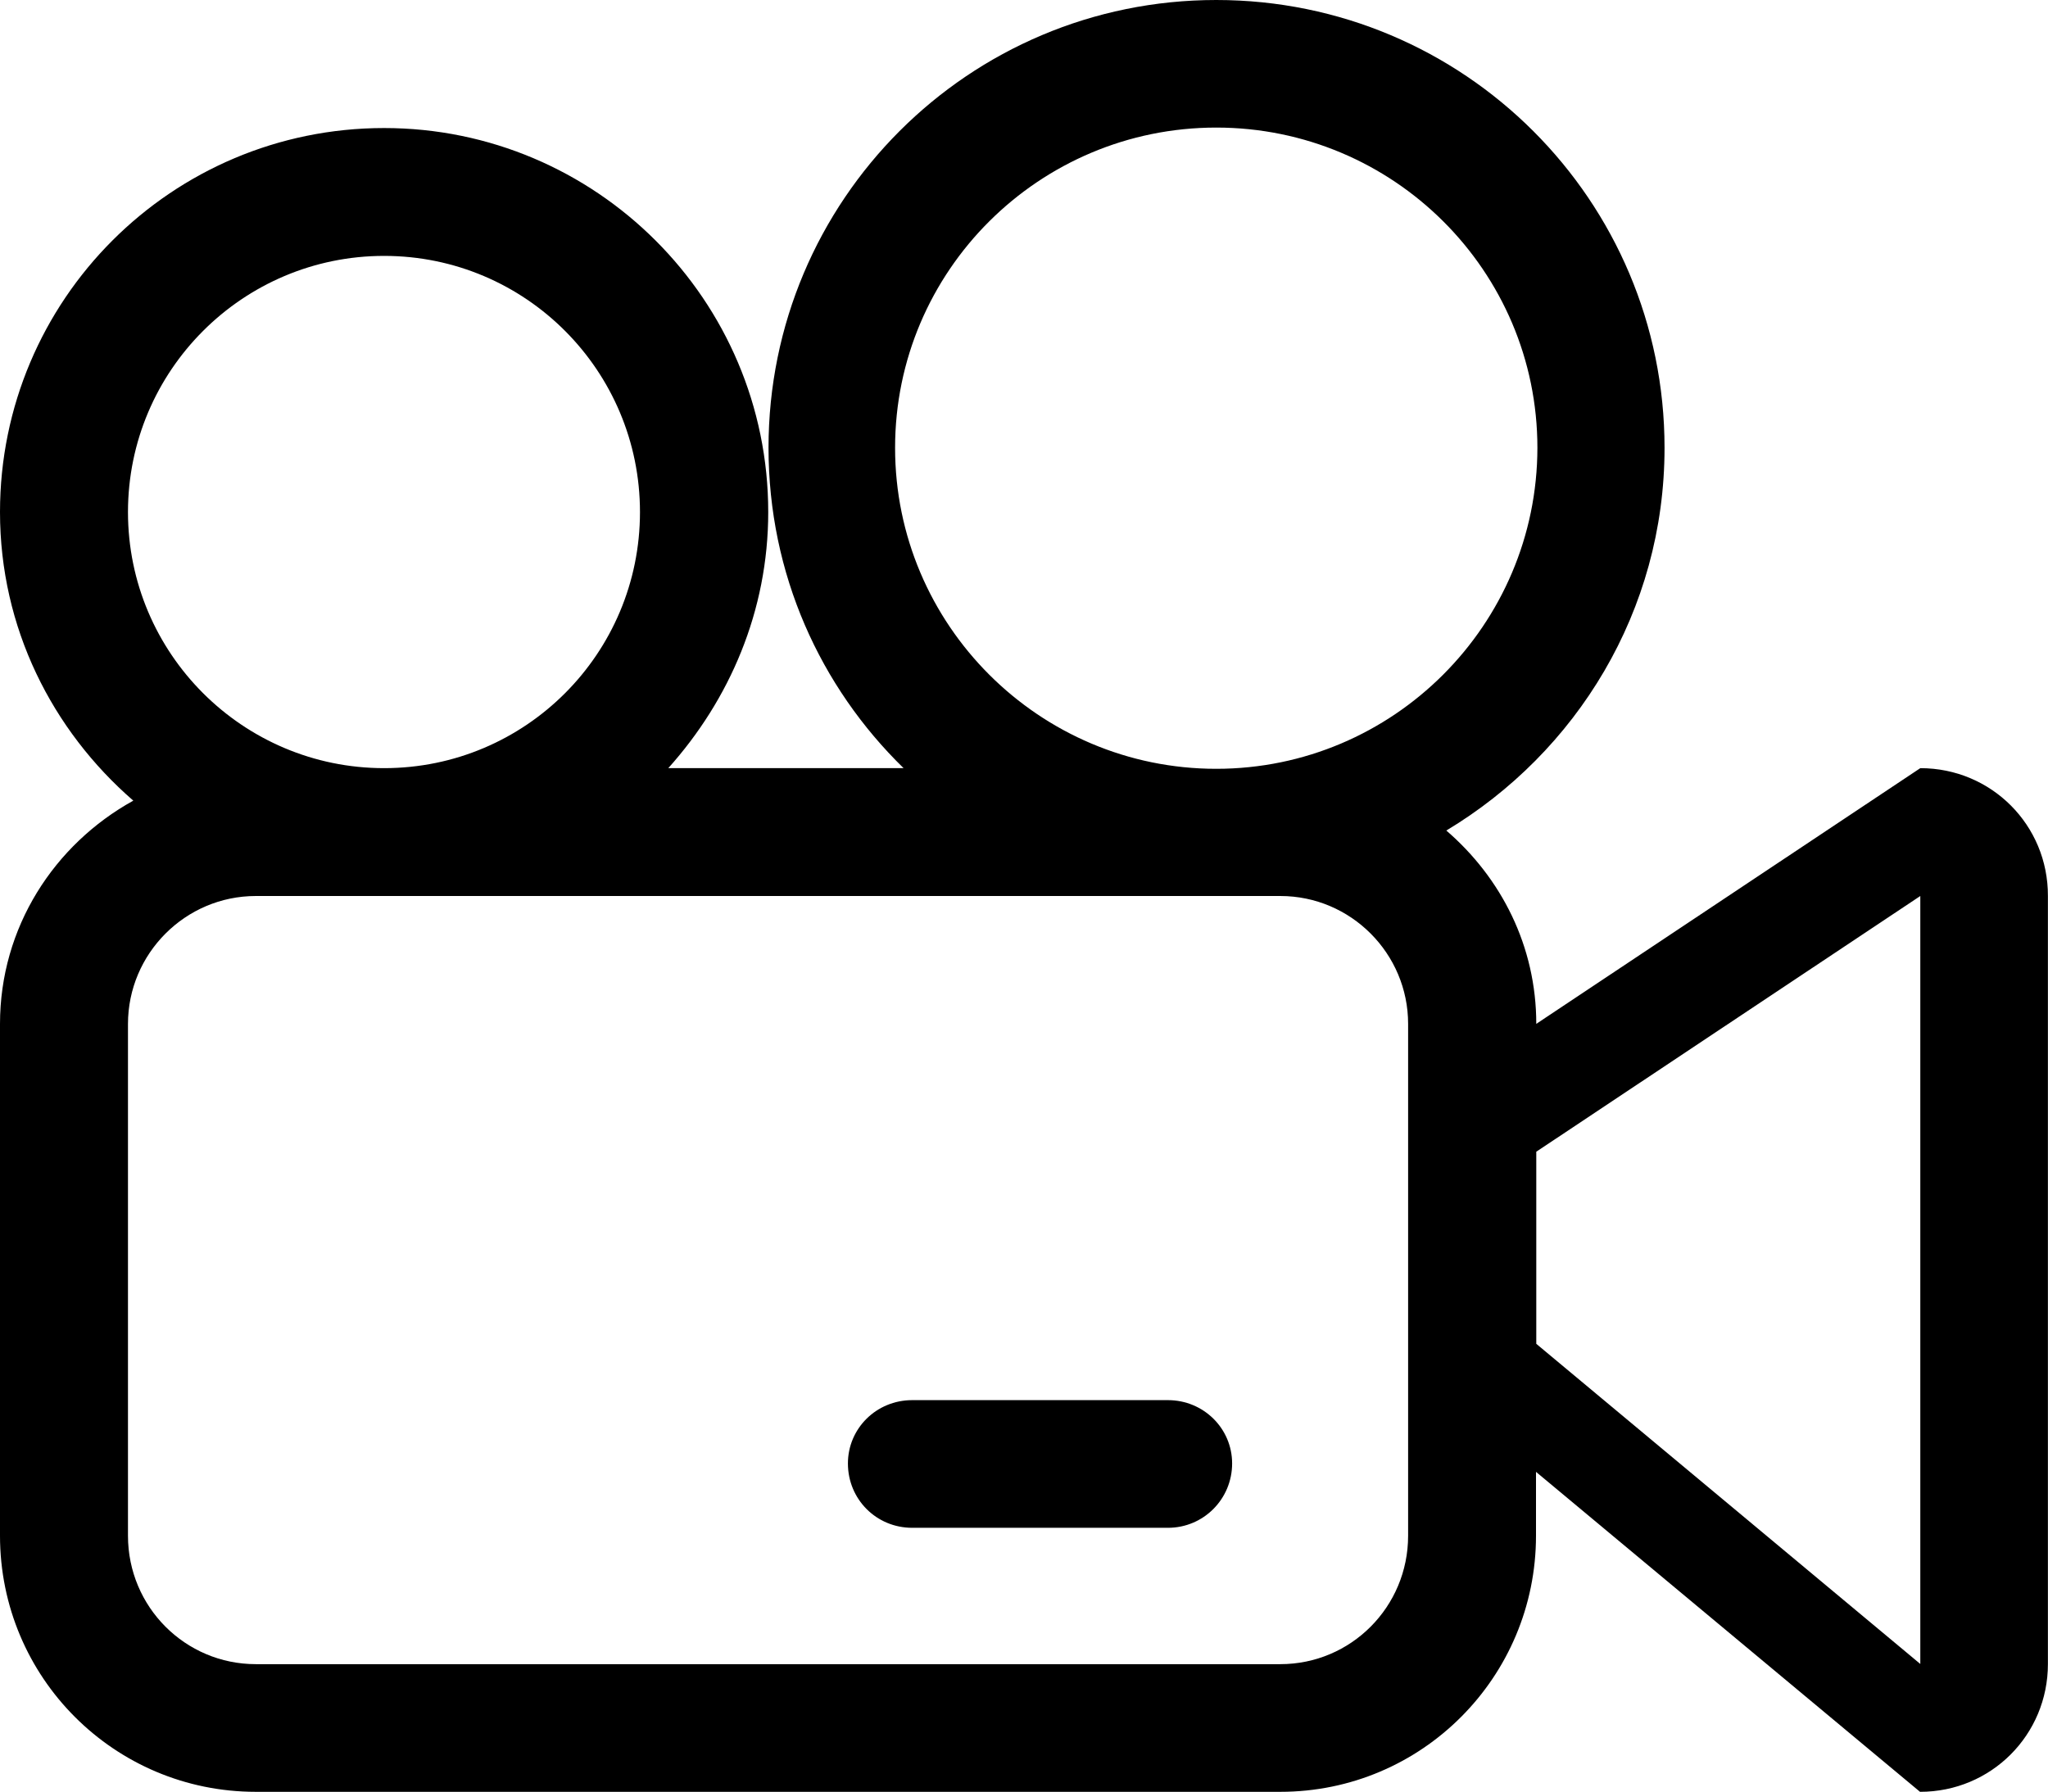
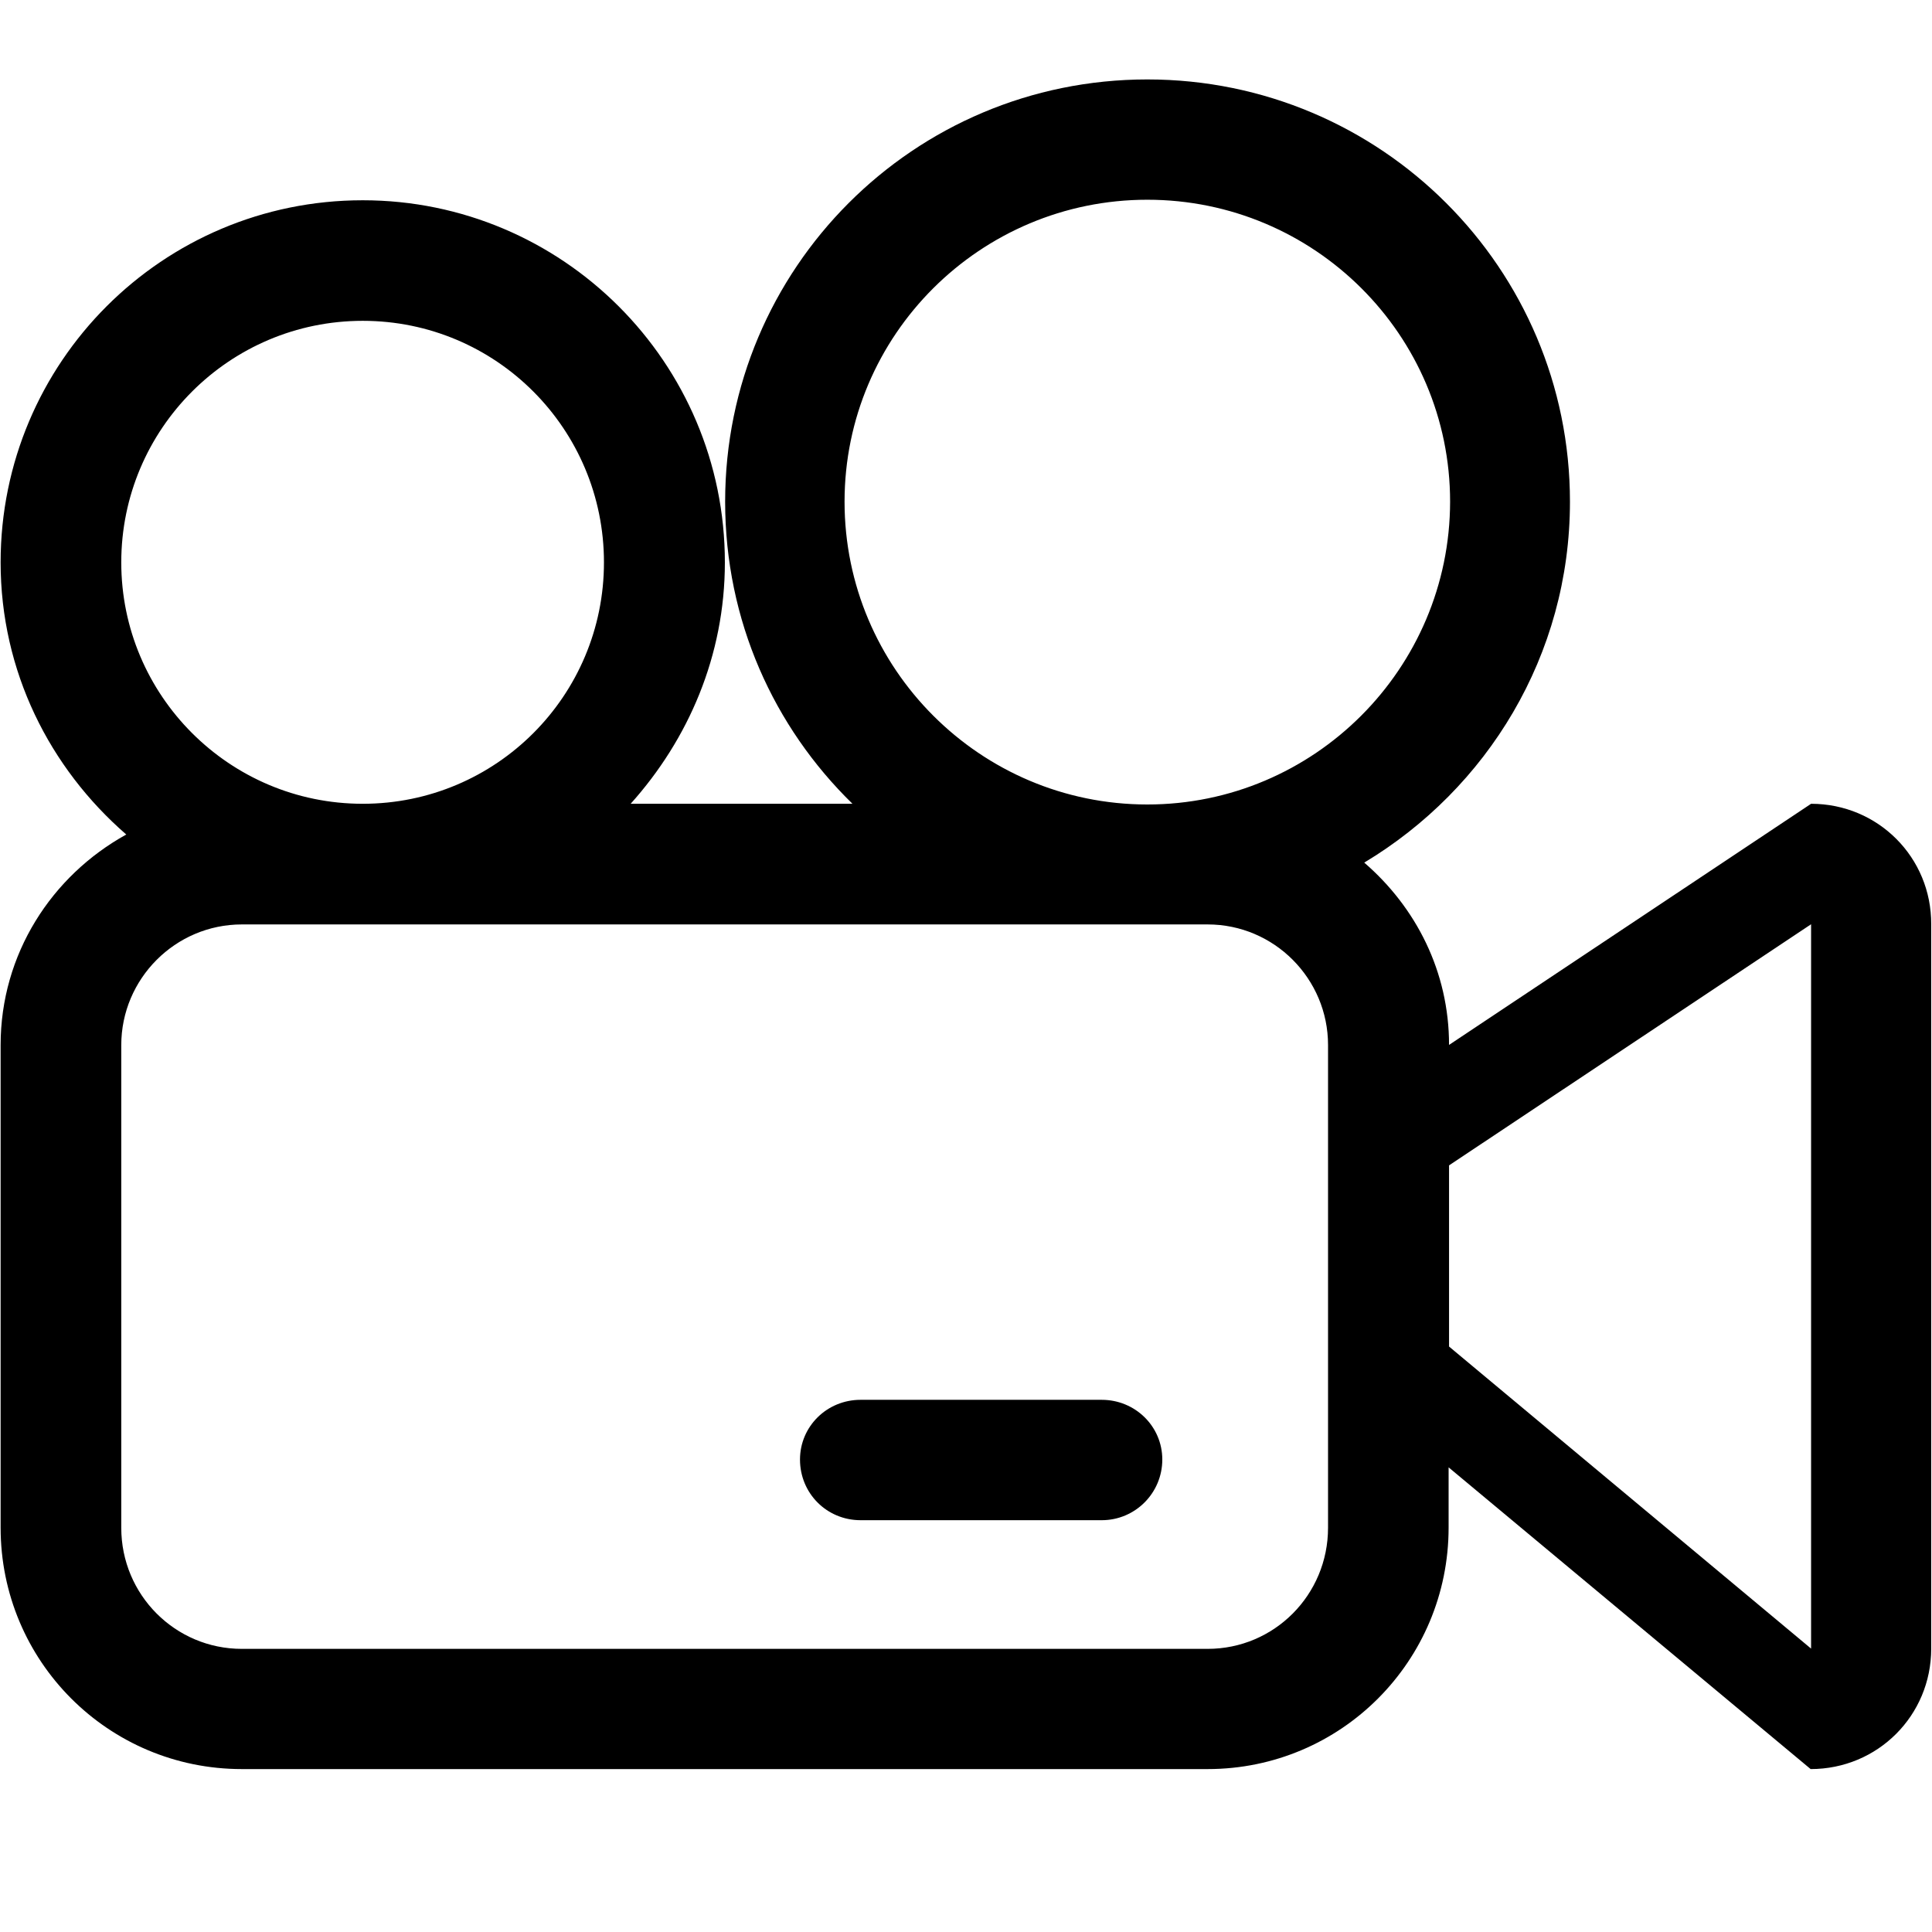
- <svg xmlns="http://www.w3.org/2000/svg" version="1.1" baseProfile="basic" id="Layer_1" x="0px" y="0px" width="21.924px" height="19.187px" viewBox="1.037 2.406 21.924 19.187" xml:space="preserve">
+ <svg xmlns="http://www.w3.org/2000/svg" version="1.1" baseProfile="basic" id="Layer_1" x="0px" y="0px" width="21.938px" height="21.938px" viewBox="1.024 -0.344 21.938 21.938" xml:space="preserve">
  <g>
-     <path d="M21.594,10.631l-4.111,2.738c0-0.832-0.375-1.563-0.963-2.07c1.394-0.837,2.336-2.351,2.336-4.098   c0-2.649-2.146-4.795-4.799-4.795c-2.651,0-4.793,2.146-4.793,4.795c0,1.351,0.553,2.559,1.446,3.43H8.191   c0.656-0.732,1.07-1.683,1.07-2.742c0-2.271-1.845-4.112-4.112-4.112c-2.274,0-4.112,1.841-4.112,4.112   c0,1.238,0.557,2.335,1.427,3.09c-0.848,0.469-1.427,1.358-1.427,2.391v5.479c0,1.518,1.224,2.743,2.739,2.743h10.967   c1.515,0,2.737-1.228,2.737-2.743v-0.683l4.111,3.426c0.762,0,1.369-0.61,1.369-1.368V12C22.963,11.24,22.354,10.631,21.594,10.631   z M2.407,7.889c0-1.513,1.228-2.743,2.742-2.743c1.516,0,2.739,1.23,2.739,2.743c0,1.514-1.224,2.742-2.739,2.742   C3.635,10.631,2.407,9.402,2.407,7.889z M16.111,18.85c0,0.762-0.612,1.375-1.368,1.375H3.776c-0.756,0-1.369-0.613-1.369-1.375   V13.37c0-0.753,0.614-1.37,1.369-1.37h10.967c0.756,0,1.368,0.617,1.368,1.369V18.85z M14.057,10.638   c-1.895,0-3.438-1.541-3.438-3.437c0-1.895,1.543-3.429,3.438-3.429c1.896,0,3.438,1.534,3.438,3.429   C17.493,9.097,15.951,10.638,14.057,10.638z M21.594,13.027v6.295c0,0.033,0,0.051,0,0.047v0.854l-4.111-3.428v-1.37   c0-0.36,0-0.272,0-0.687L21.594,12C21.594,12.962,21.594,12.459,21.594,13.027z" />
-     <path d="M13.54,17.398h-2.738c-0.383,0-0.688,0.303-0.688,0.678c0,0.384,0.305,0.689,0.688,0.689h2.738   c0.381,0,0.687-0.308,0.687-0.689C14.227,17.701,13.921,17.398,13.54,17.398z" />
+     <path d="M21.589,8.783l-4.111,2.738c0-0.832-0.375-1.562-0.963-2.07c1.394-0.837,2.336-2.351,2.336-4.098   c0-2.649-2.146-4.795-4.799-4.795S9.258,2.704,9.258,5.353c0,1.351,0.553,2.559,1.446,3.43H8.185   c0.656-0.731,1.07-1.683,1.07-2.741c0-2.271-1.845-4.112-4.112-4.112c-2.274,0-4.112,1.841-4.112,4.112   c0,1.237,0.557,2.335,1.427,3.09C1.61,9.6,1.031,10.49,1.031,11.523v5.479c0,1.518,1.224,2.742,2.739,2.742h10.967   c1.515,0,2.736-1.227,2.736-2.742v-0.684l4.111,3.426c0.762,0,1.369-0.609,1.369-1.367v-8.225   C22.957,9.392,22.349,8.783,21.589,8.783z M2.401,6.042c0-1.514,1.228-2.743,2.742-2.743c1.516,0,2.739,1.229,2.739,2.743   S6.658,8.783,5.143,8.783C3.629,8.783,2.401,7.554,2.401,6.042z M16.104,17.004c0,0.762-0.611,1.375-1.367,1.375H3.77   c-0.756,0-1.369-0.613-1.369-1.375v-5.48c0-0.754,0.614-1.371,1.369-1.371h10.967c0.756,0,1.367,0.617,1.367,1.369V17.004z    M14.052,8.791c-1.896,0-3.438-1.541-3.438-3.438c0-1.895,1.543-3.429,3.438-3.429s3.438,1.534,3.438,3.429   C17.487,7.25,15.945,8.791,14.052,8.791z M21.589,11.179v6.295c0,0.033,0,0.051,0,0.047v0.855l-4.111-3.43v-1.369   c0-0.359,0-0.271,0-0.688l4.111-2.738C21.589,11.115,21.589,10.611,21.589,11.179z" />
+     <path d="M13.534,15.551h-2.738c-0.383,0-0.688,0.303-0.688,0.678c0,0.385,0.305,0.689,0.688,0.689h2.738   c0.381,0,0.688-0.309,0.688-0.689C14.222,15.853,13.915,15.551,13.534,15.551z" />
  </g>
</svg>
